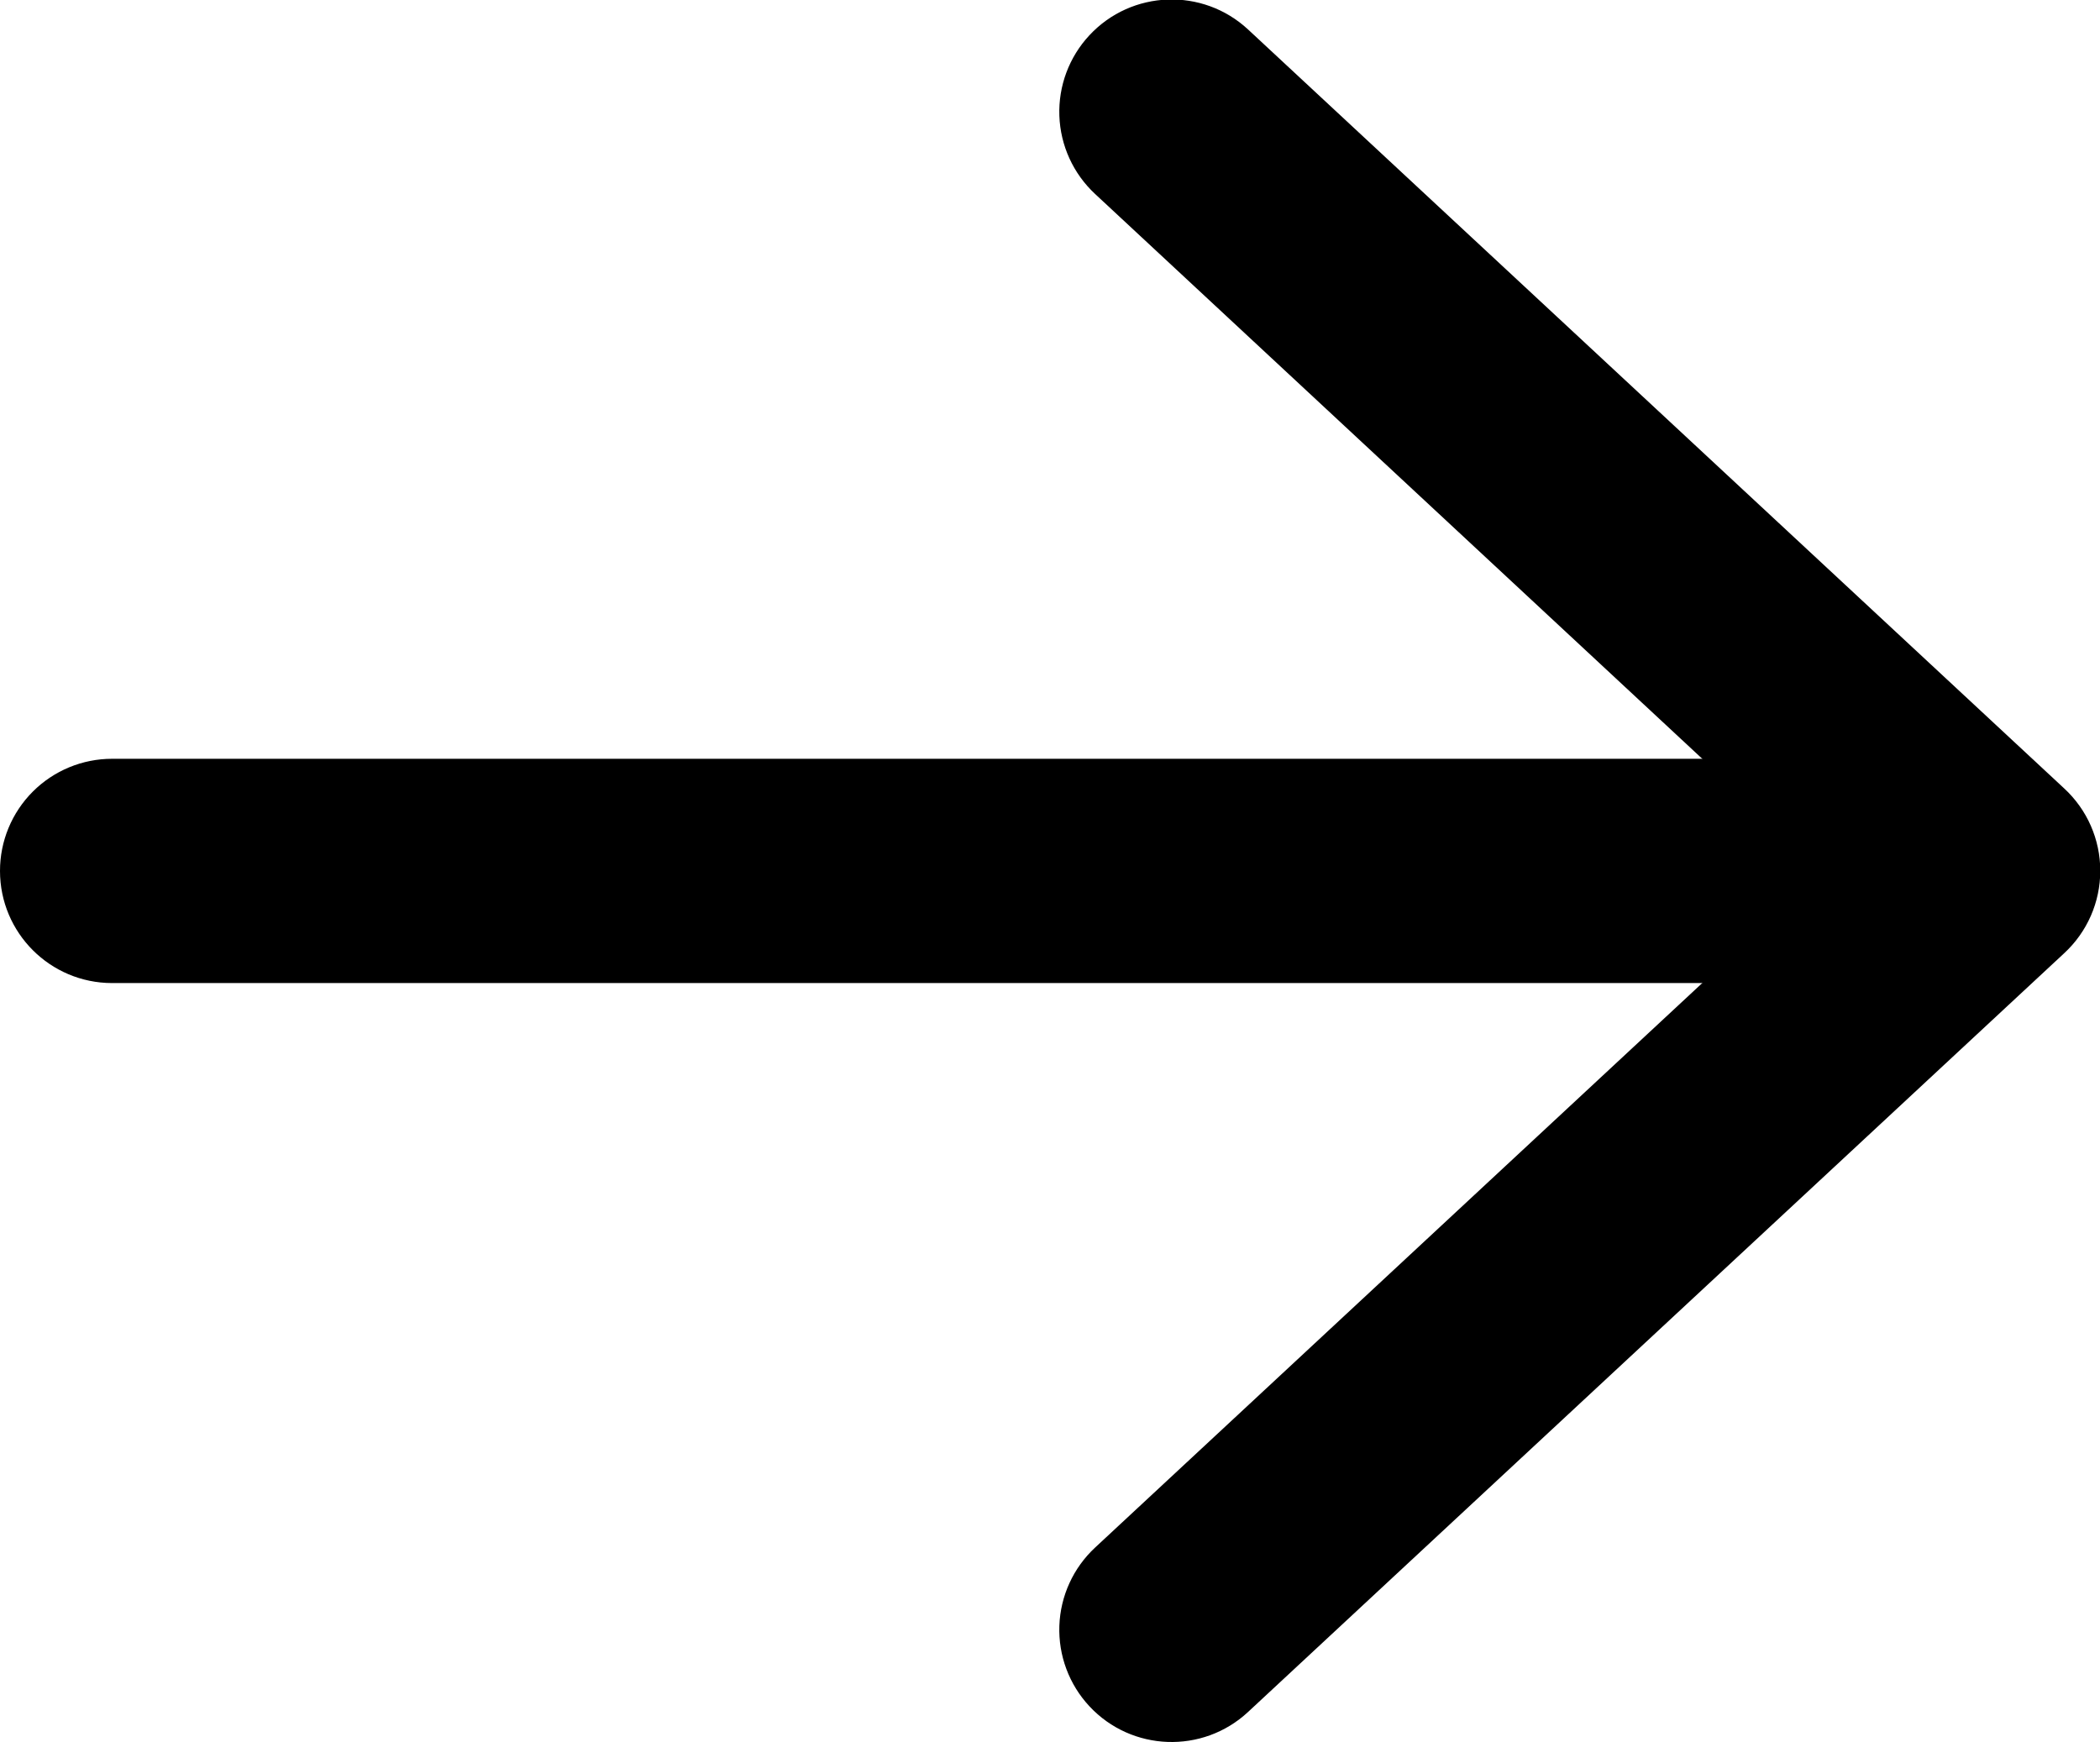
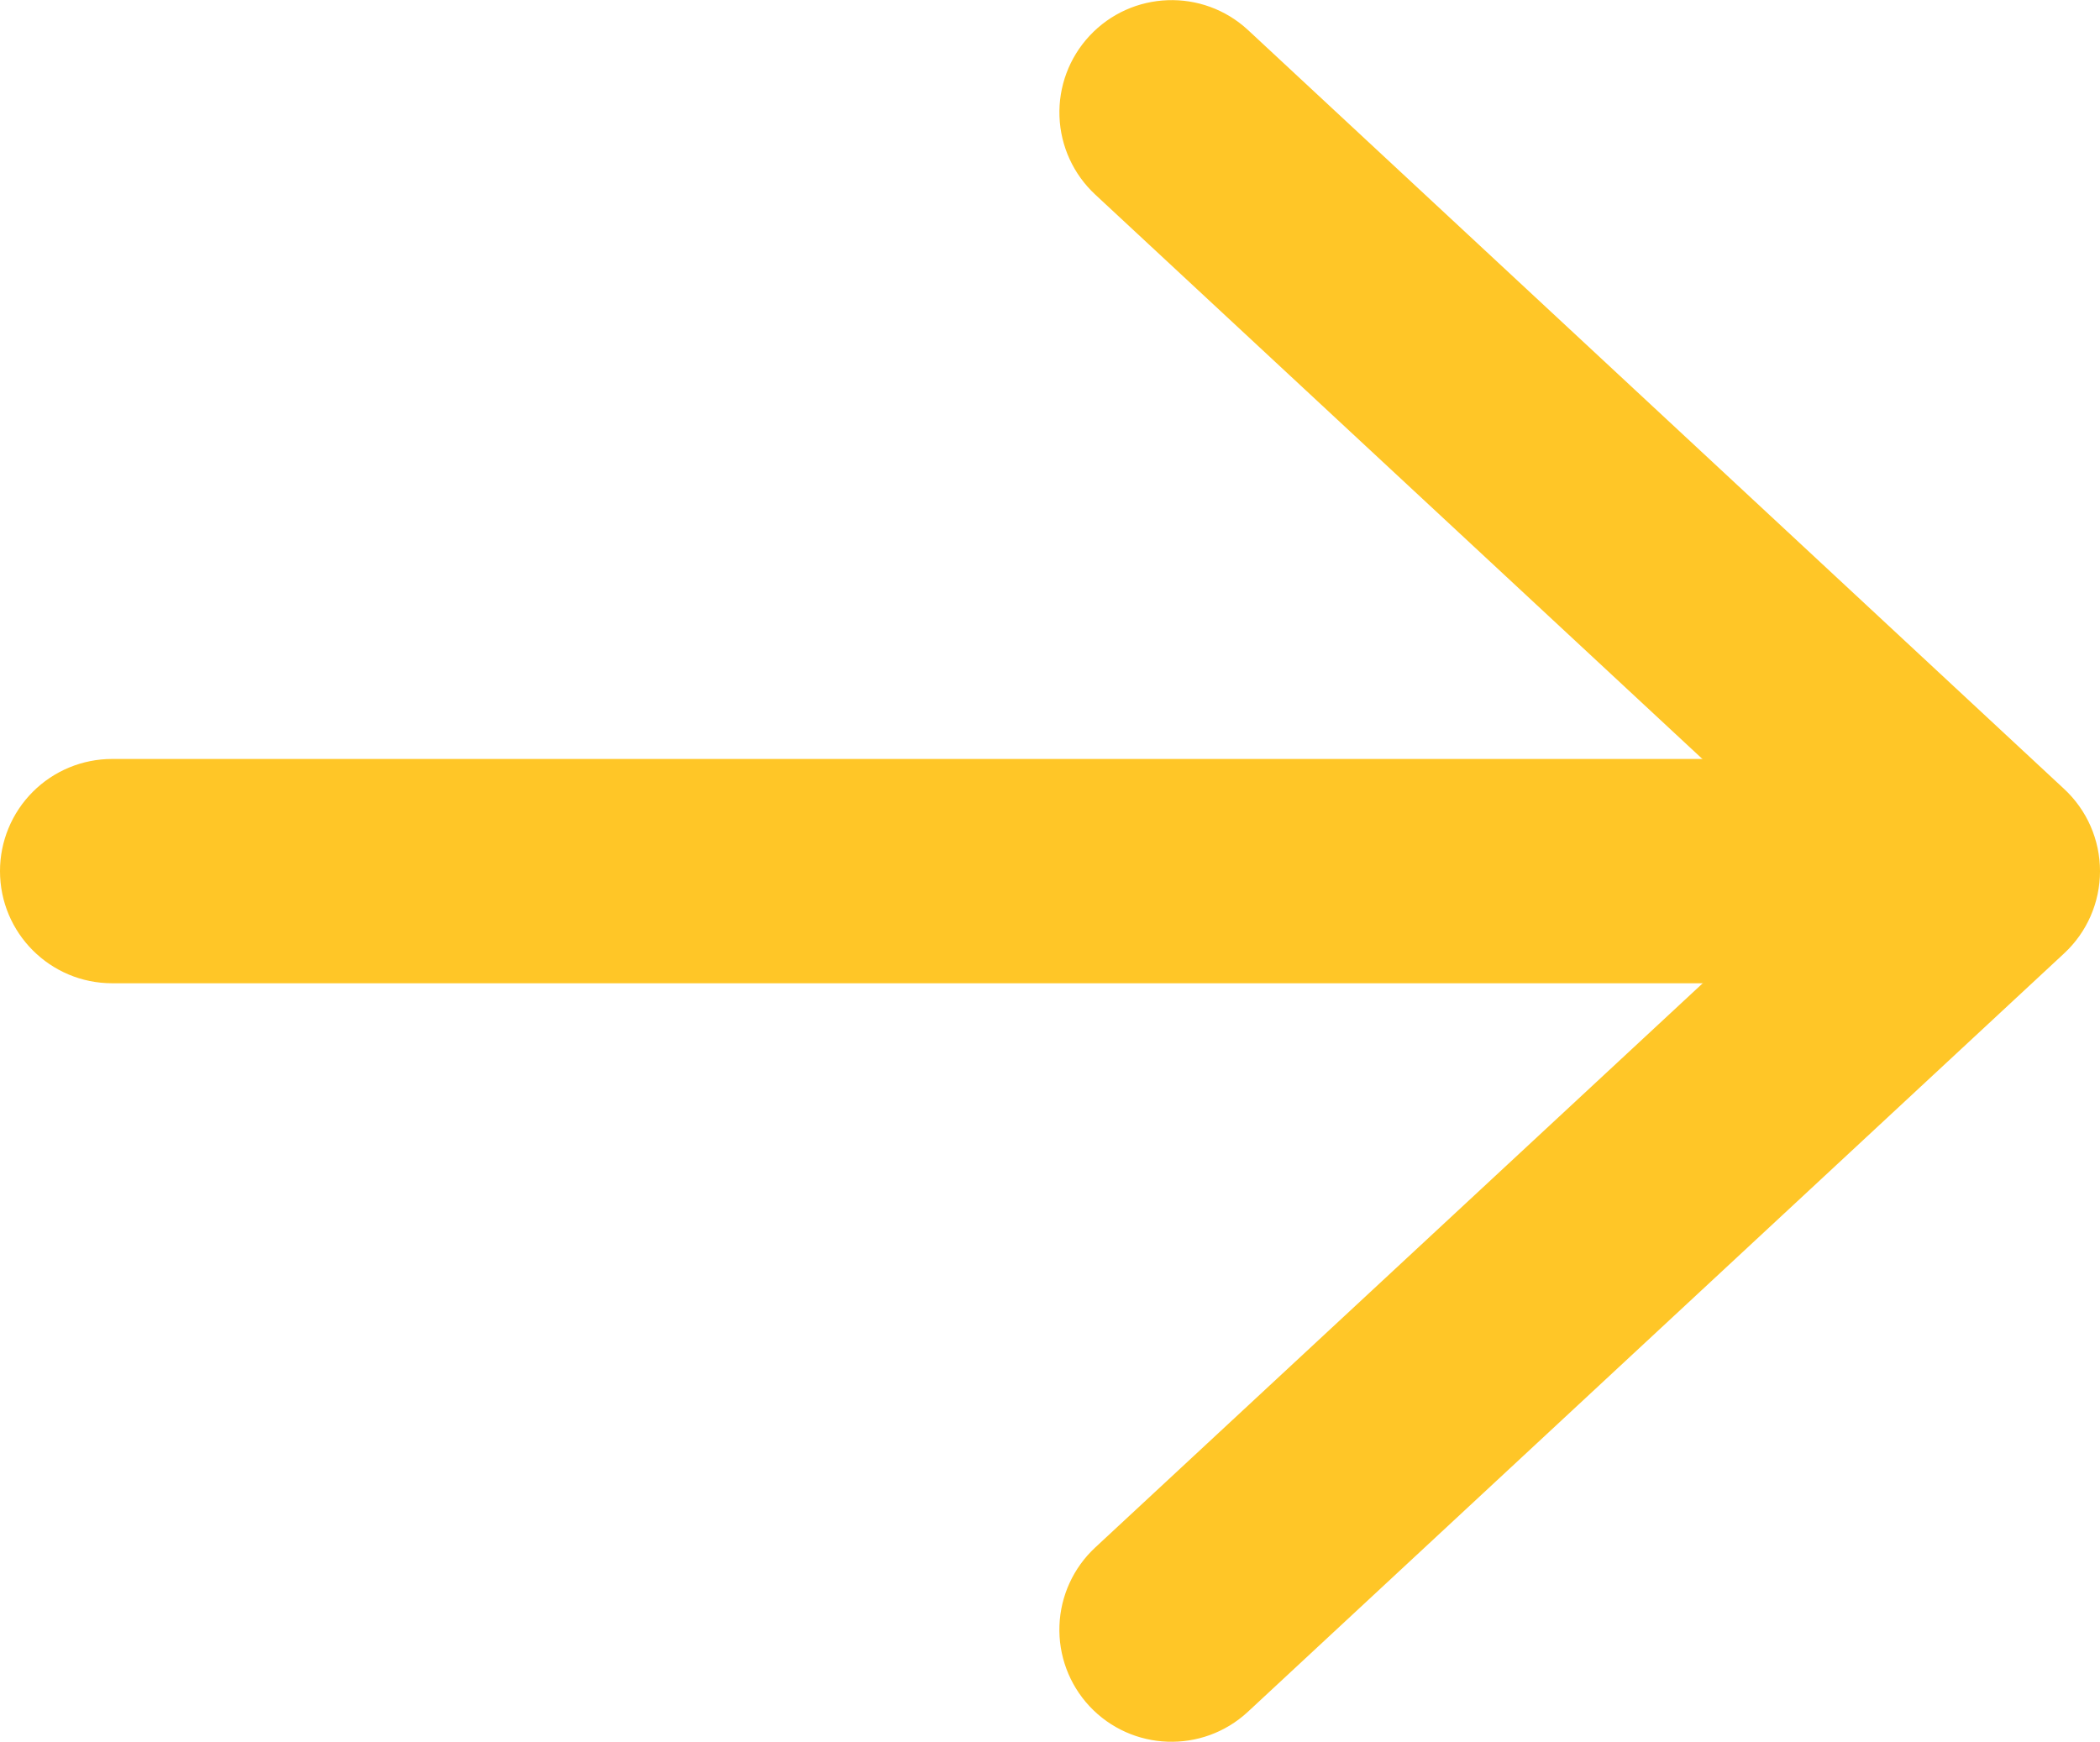
- <svg xmlns="http://www.w3.org/2000/svg" width="20.373" height="16.901">
-   <path data-name="Path 86" d="M0 8.45a1.087 1.087 0 011.088-1.088h17.434a1.088 1.088 0 110 2.176H1.088A1.088 1.088 0 010 8.45z" />
-   <path data-name="Path 87" d="M10.569 16.555a1.089 1.089 0 01.055-1.54l6.2-5.765a1.088 1.088 0 000-1.6l-6.2-5.768a1.089 1.089 0 01-.055-1.54 1.09 1.09 0 011.539-.056l7.917 7.363a1.088 1.088 0 010 1.6l-7.917 7.361a1.09 1.09 0 01-1.539-.055z" />
+ <svg xmlns="http://www.w3.org/2000/svg" width="36.061" height="29.916">
+   <g data-name="Group 92">
+     <g data-name="Group 90">
+       <path data-name="Path 86" d="M0 14.96a1.925 1.925 0 011.926-1.926h30.858a1.926 1.926 0 110 3.852H1.926A1.926 1.926 0 010 14.96z" fill="#ffc627" />
+       <g data-name="Group 89">
+         <path data-name="Path 87" d="M18.708 29.301a1.927 1.927 0 01.1-2.726l10.981-10.2a1.928 1.928 0 000-2.824L18.808 3.342a1.927 1.927 0 01-.1-2.725 1.929 1.929 0 012.724-.1l14.013 13.032a1.926 1.926 0 010 2.824L21.427 29.399a1.929 1.929 0 01-2.719-.098z" fill="#ffc627" />
+       </g>
+     </g>
+   </g>
</svg>
